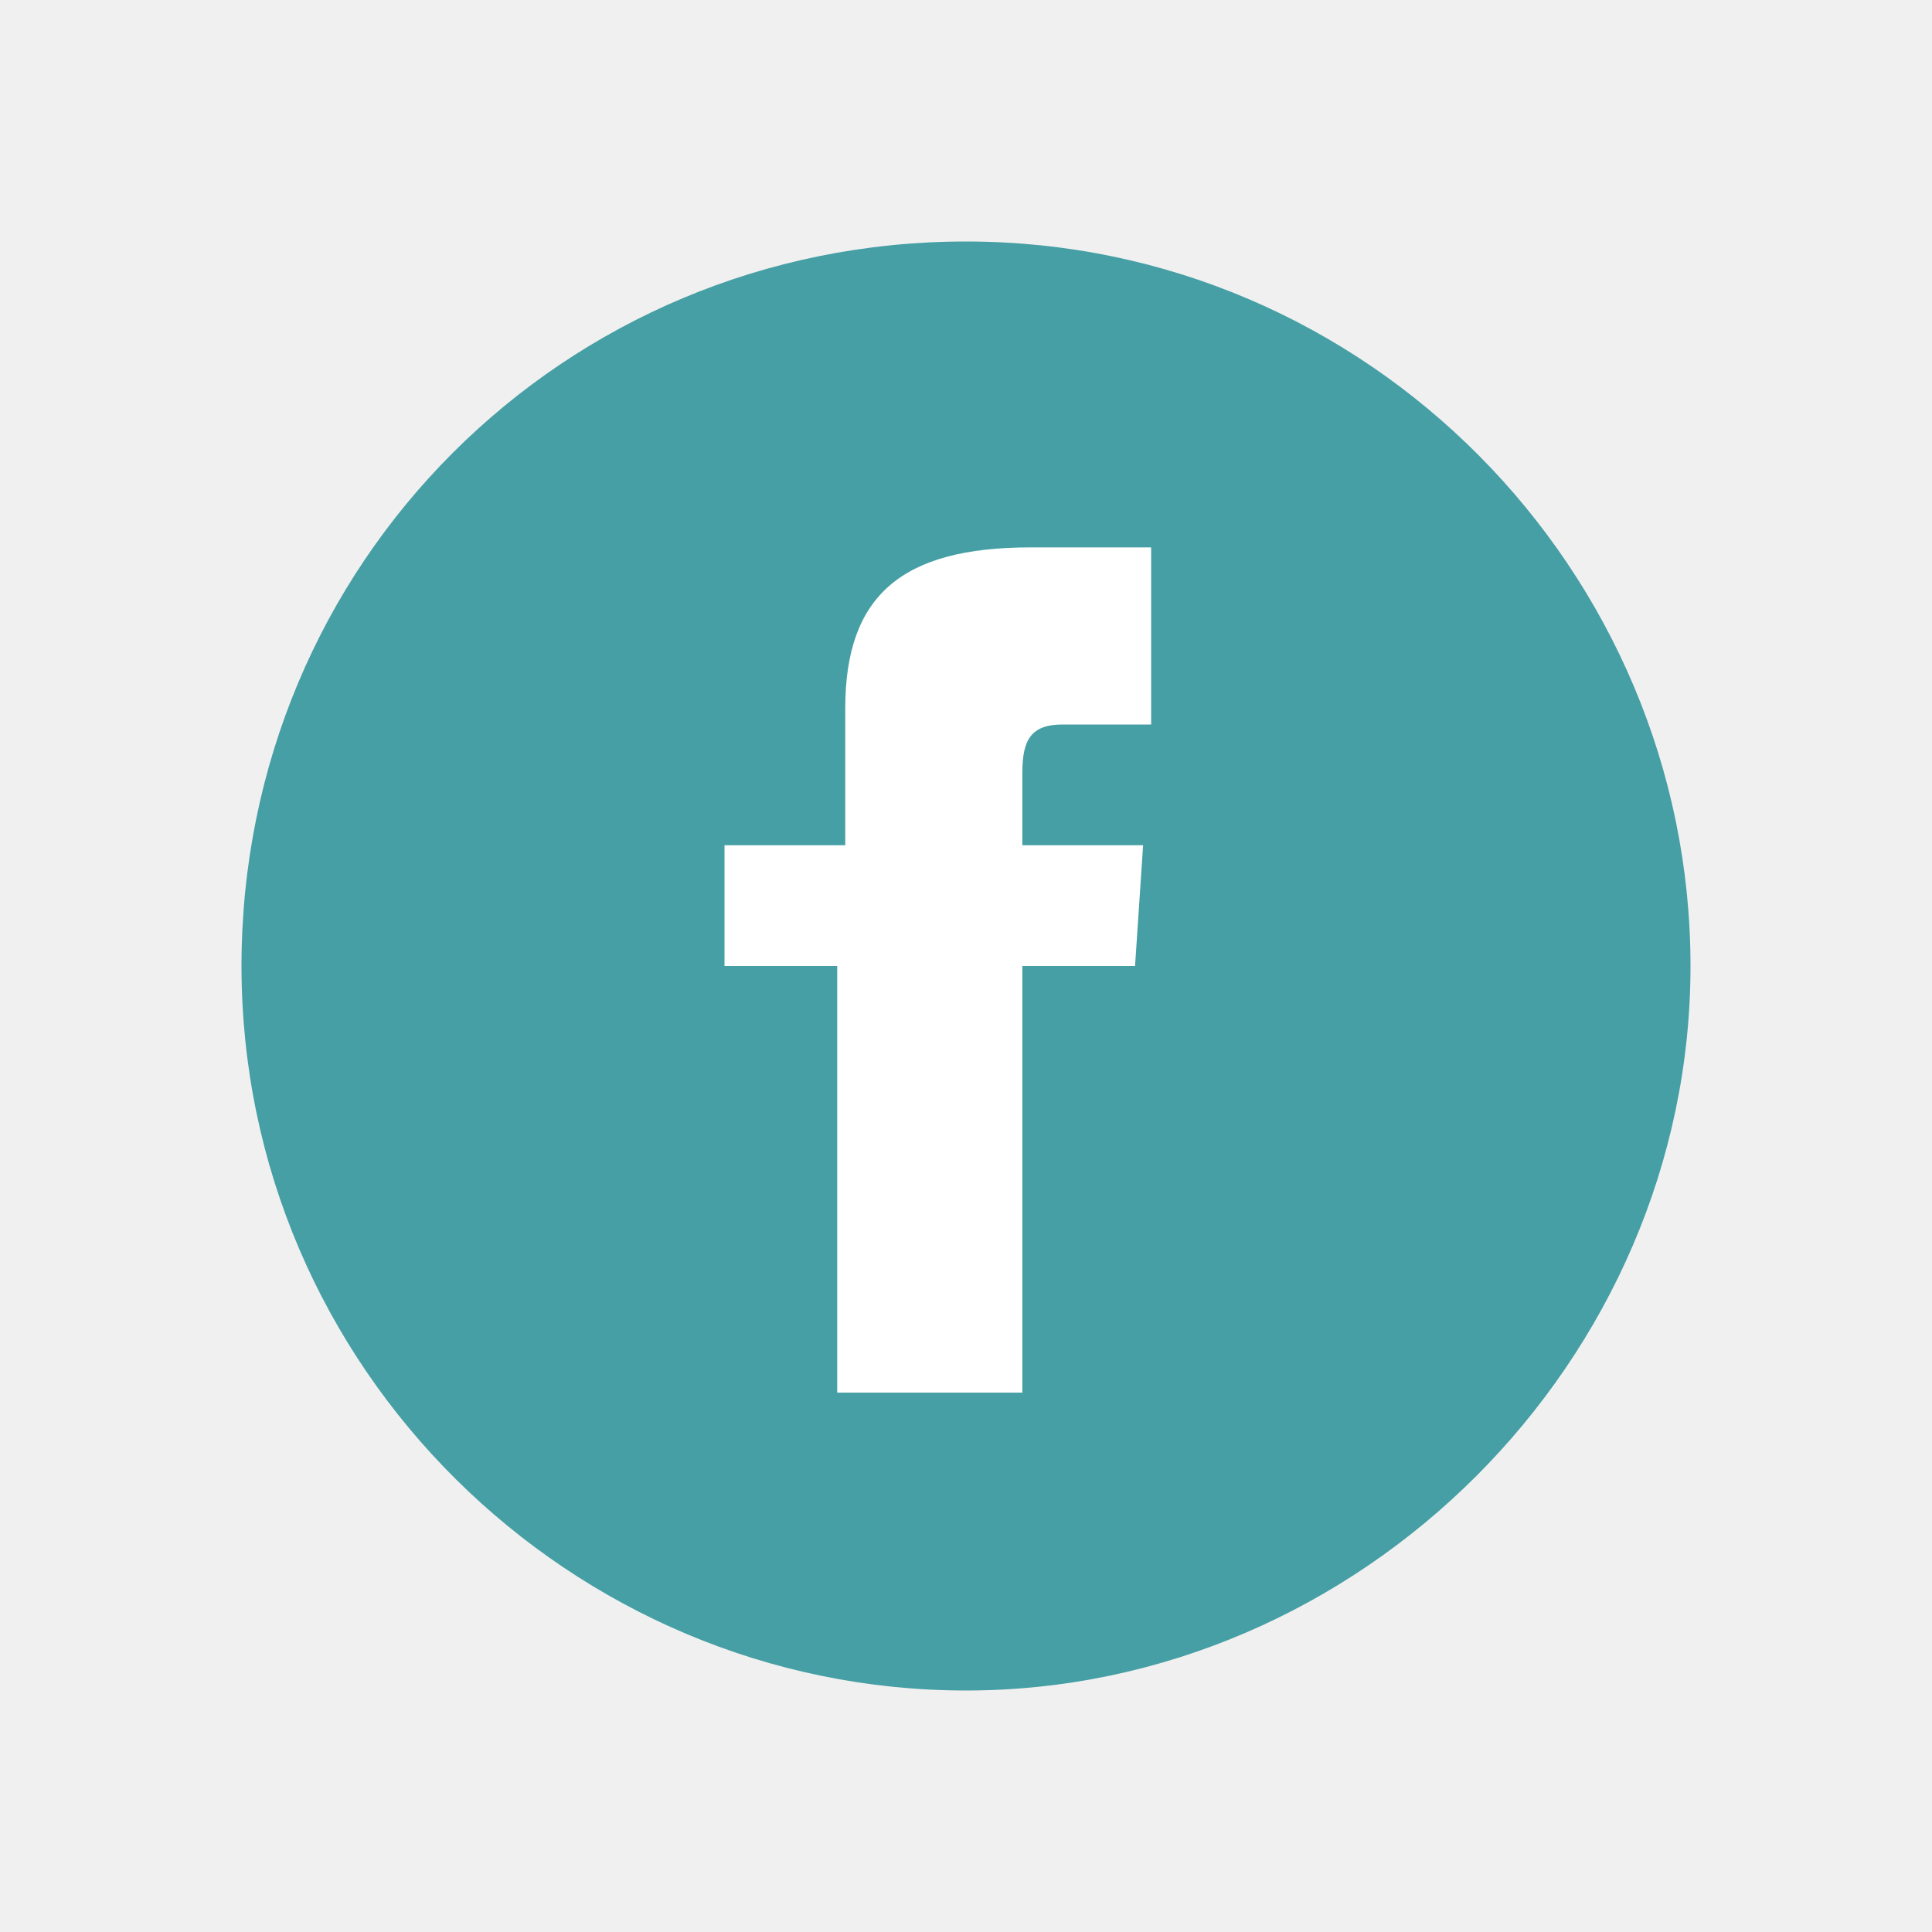
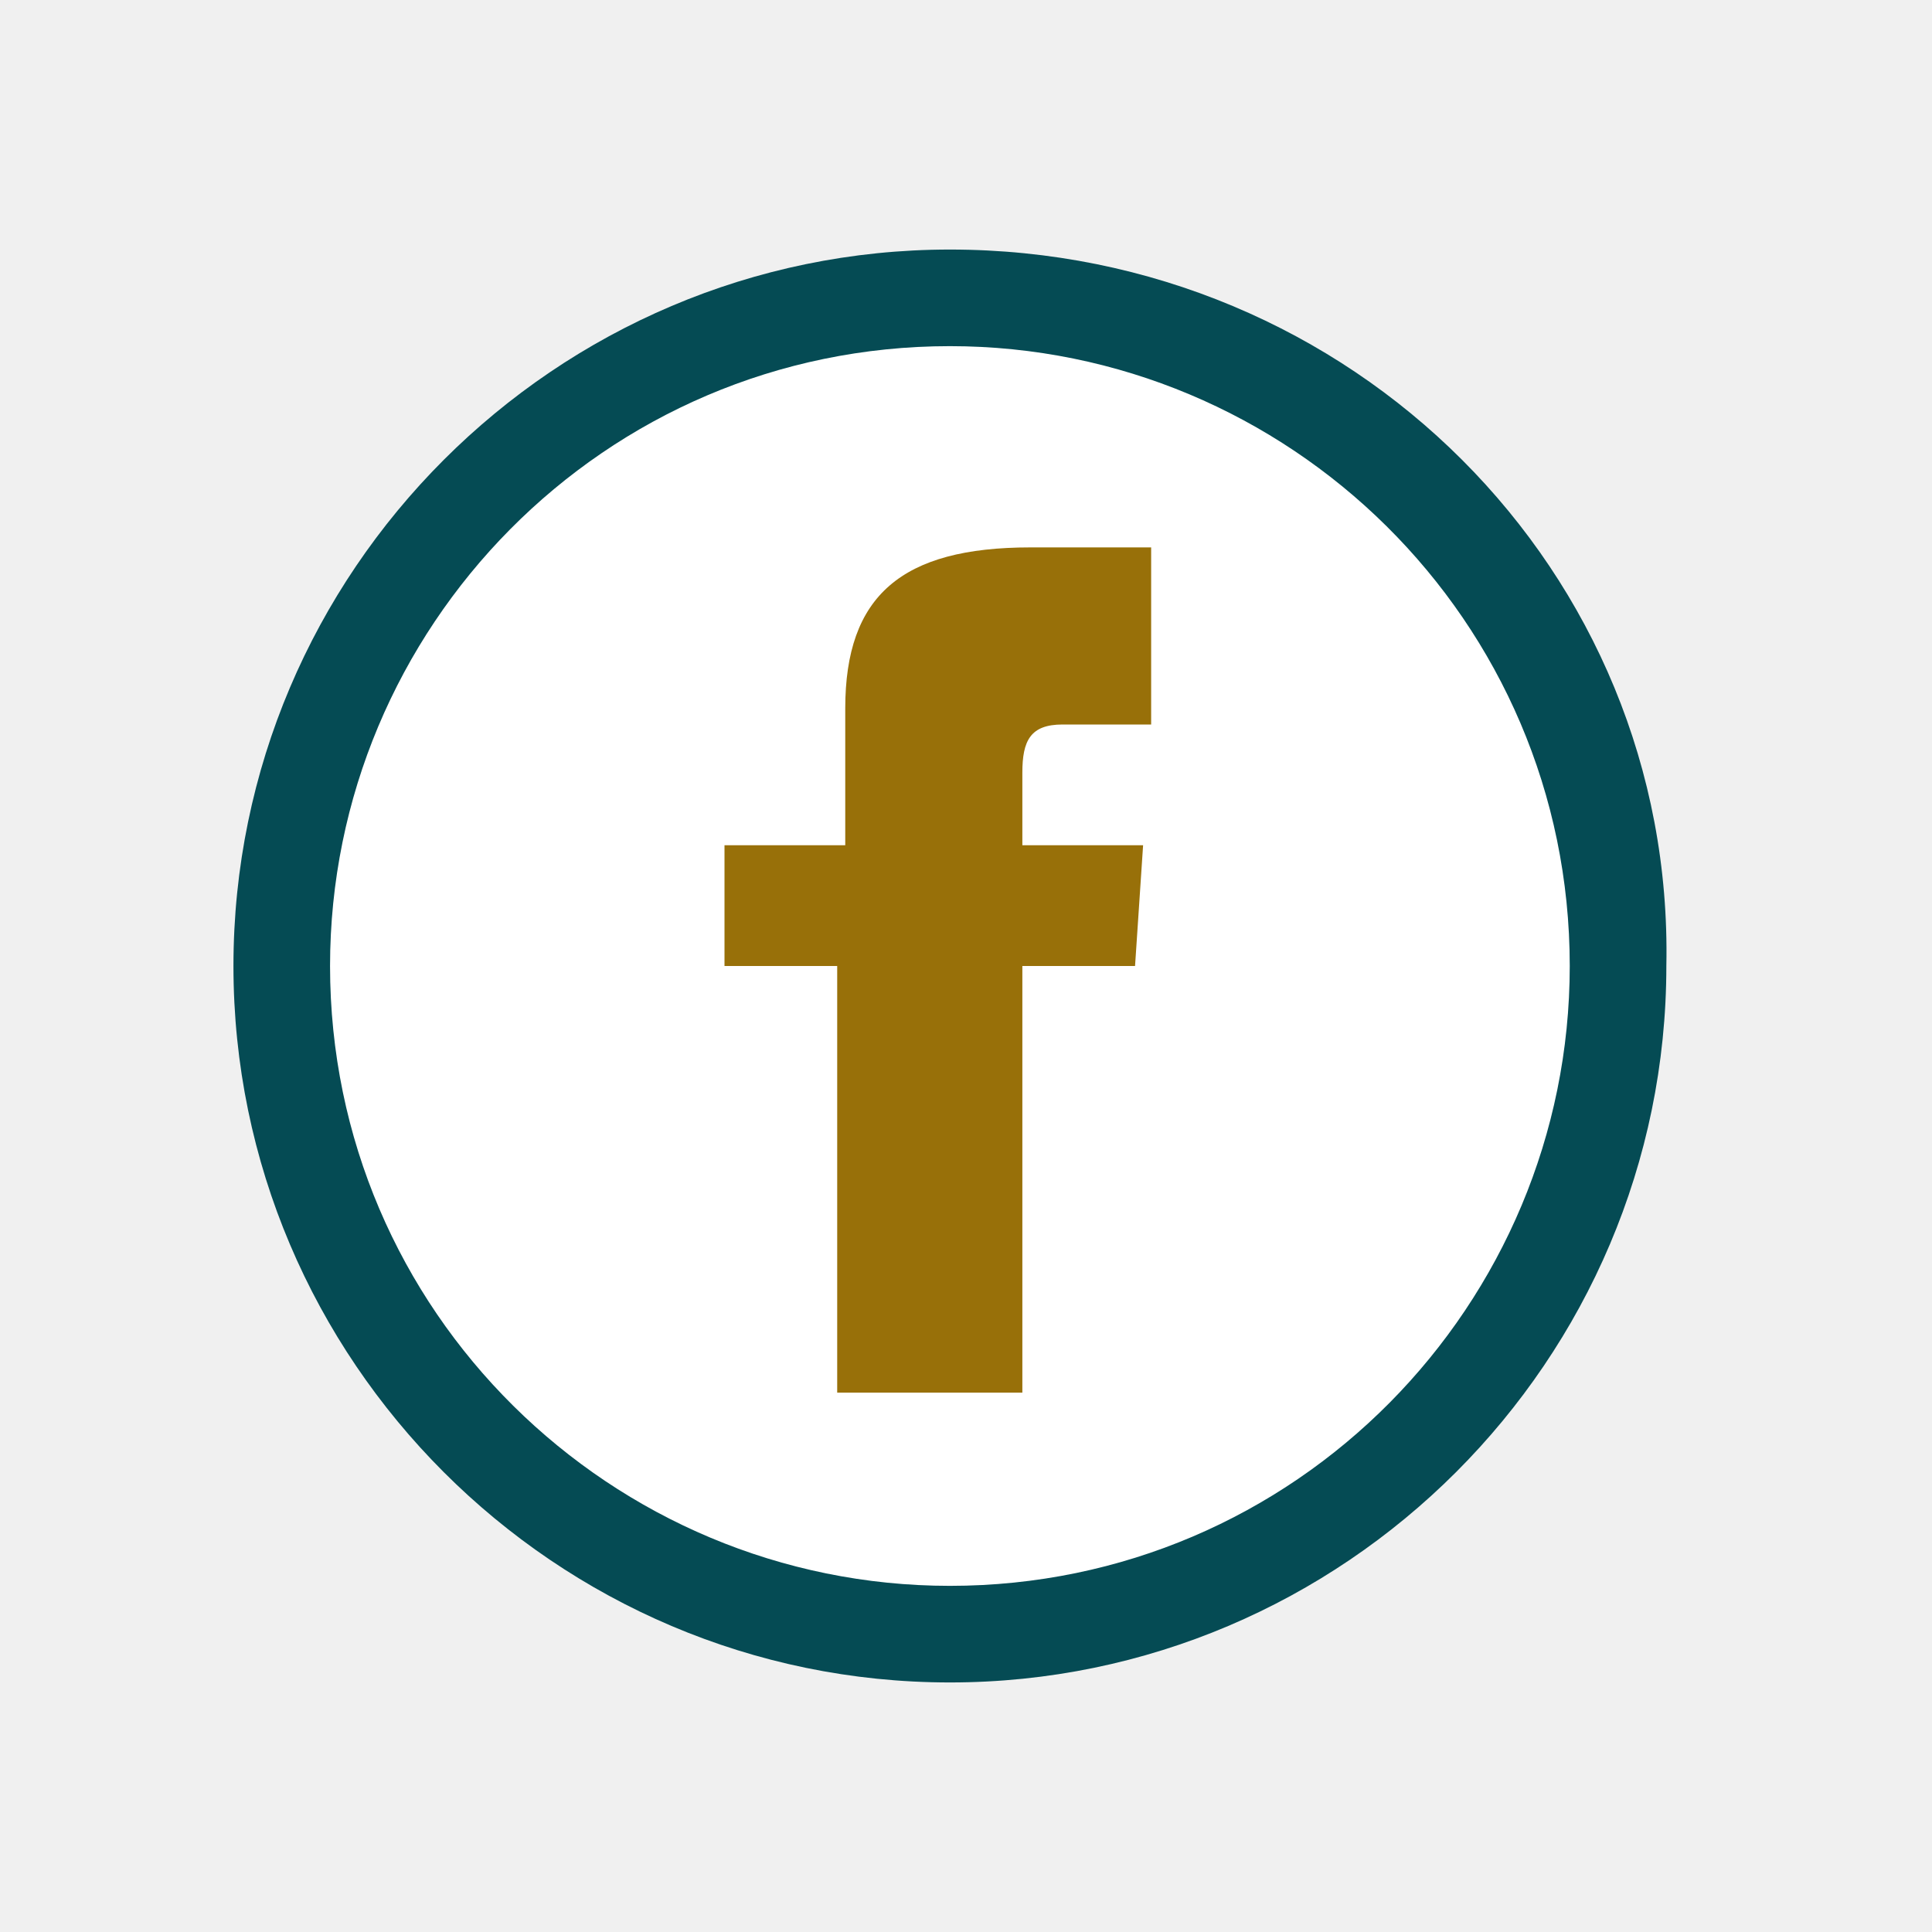
<svg xmlns="http://www.w3.org/2000/svg" version="1.1" id="Capa_1" x="0px" y="0px" viewBox="0 0 24 24" style="enable-background:new 0 0 24 24;" xml:space="preserve">
  <style type="text/css">
	.st0{fill:#FFFFFF;}
- 	.st1{fill:#459FA5;}
+ 	.st1{fill:#035C67;}
+ 	.st2{fill:#054B54;}
+ 	.st3{fill:#987009;}
</style>
-   <rect x="8" y="5.9" class="st0" width="8.6" height="12.6" />
-   <path class="st1" d="M12,3c-5,0-9,4-9,9s4.1,9,9,9s9-4.1,9-9S17,3,12,3z M14.3,9h-1.1c-0.4,0-0.5,0.2-0.5,0.6v0.9h1.5L14.1,12h-1.4  v5.3h-2.3V12H9v-1.5h1.5V8.8c0-1.4,0.7-2,2.3-2h1.5V9z" />
+   <path class="st0" d="M-20.6,5.9v12.6h8.6V5.9H-20.6z M-14.3,9h-1.1c-0.4,0-0.5,0.2-0.5,0.6v0.9h1.5l-0.1,1.5h-1.4v5.3h-2.3V12h-1.4  v-1.5h1.5V8.8c0-1.4,0.7-2,2.3-2h1.5V9z" />
+   <path class="st1" d="M-16.6,3c-5,0-9,4-9,9s4.1,9,9,9s9-4.1,9-9S-11.6,3-16.6,3z M-14.3,9h-1.1c-0.4,0-0.5,0.2-0.5,0.6v0.9h1.5  l-0.1,1.5h-1.4v5.3h-2.3V12h-1.4v-1.5h1.5V8.8c0-1.4,0.7-2,2.3-2h1.5V9z" />
+   <path class="st0" d="M-15.9,9.6v0.9h1.5l-0.1,1.5h-1.4v5.3h-2.3V12h-1.4v-1.5h1.5V8.8c0-1.4,0.7-2,2.3-2h1.5V9h-1.1  C-15.8,9-15.9,9.2-15.9,9.6z" />
+   <circle class="st0" cx="11.8" cy="12" r="8.2" />
+   <path class="st2" d="M11.8,3.1c-4.9,0-8.9,4-8.9,8.9c0,4.9,4,8.9,8.9,8.9s8.9-4,8.9-8.9C20.8,7.1,16.8,3.1,11.8,3.1z M11.8,19.7  c-4.2,0-7.7-3.4-7.7-7.7c0-4.2,3.4-7.7,7.7-7.7c4.2,0,7.7,3.4,7.7,7.7C19.5,16.2,16.1,19.7,11.8,19.7z" />
+   <path class="st3" d="M12.7,9.6v0.9h1.5L14.1,12h-1.4v5.3h-2.3V12H9v-1.5h1.5V8.8c0-1.4,0.7-2,2.3-2h1.5V9h-1.1  C12.8,9,12.7,9.2,12.7,9.6z" />
</svg>
